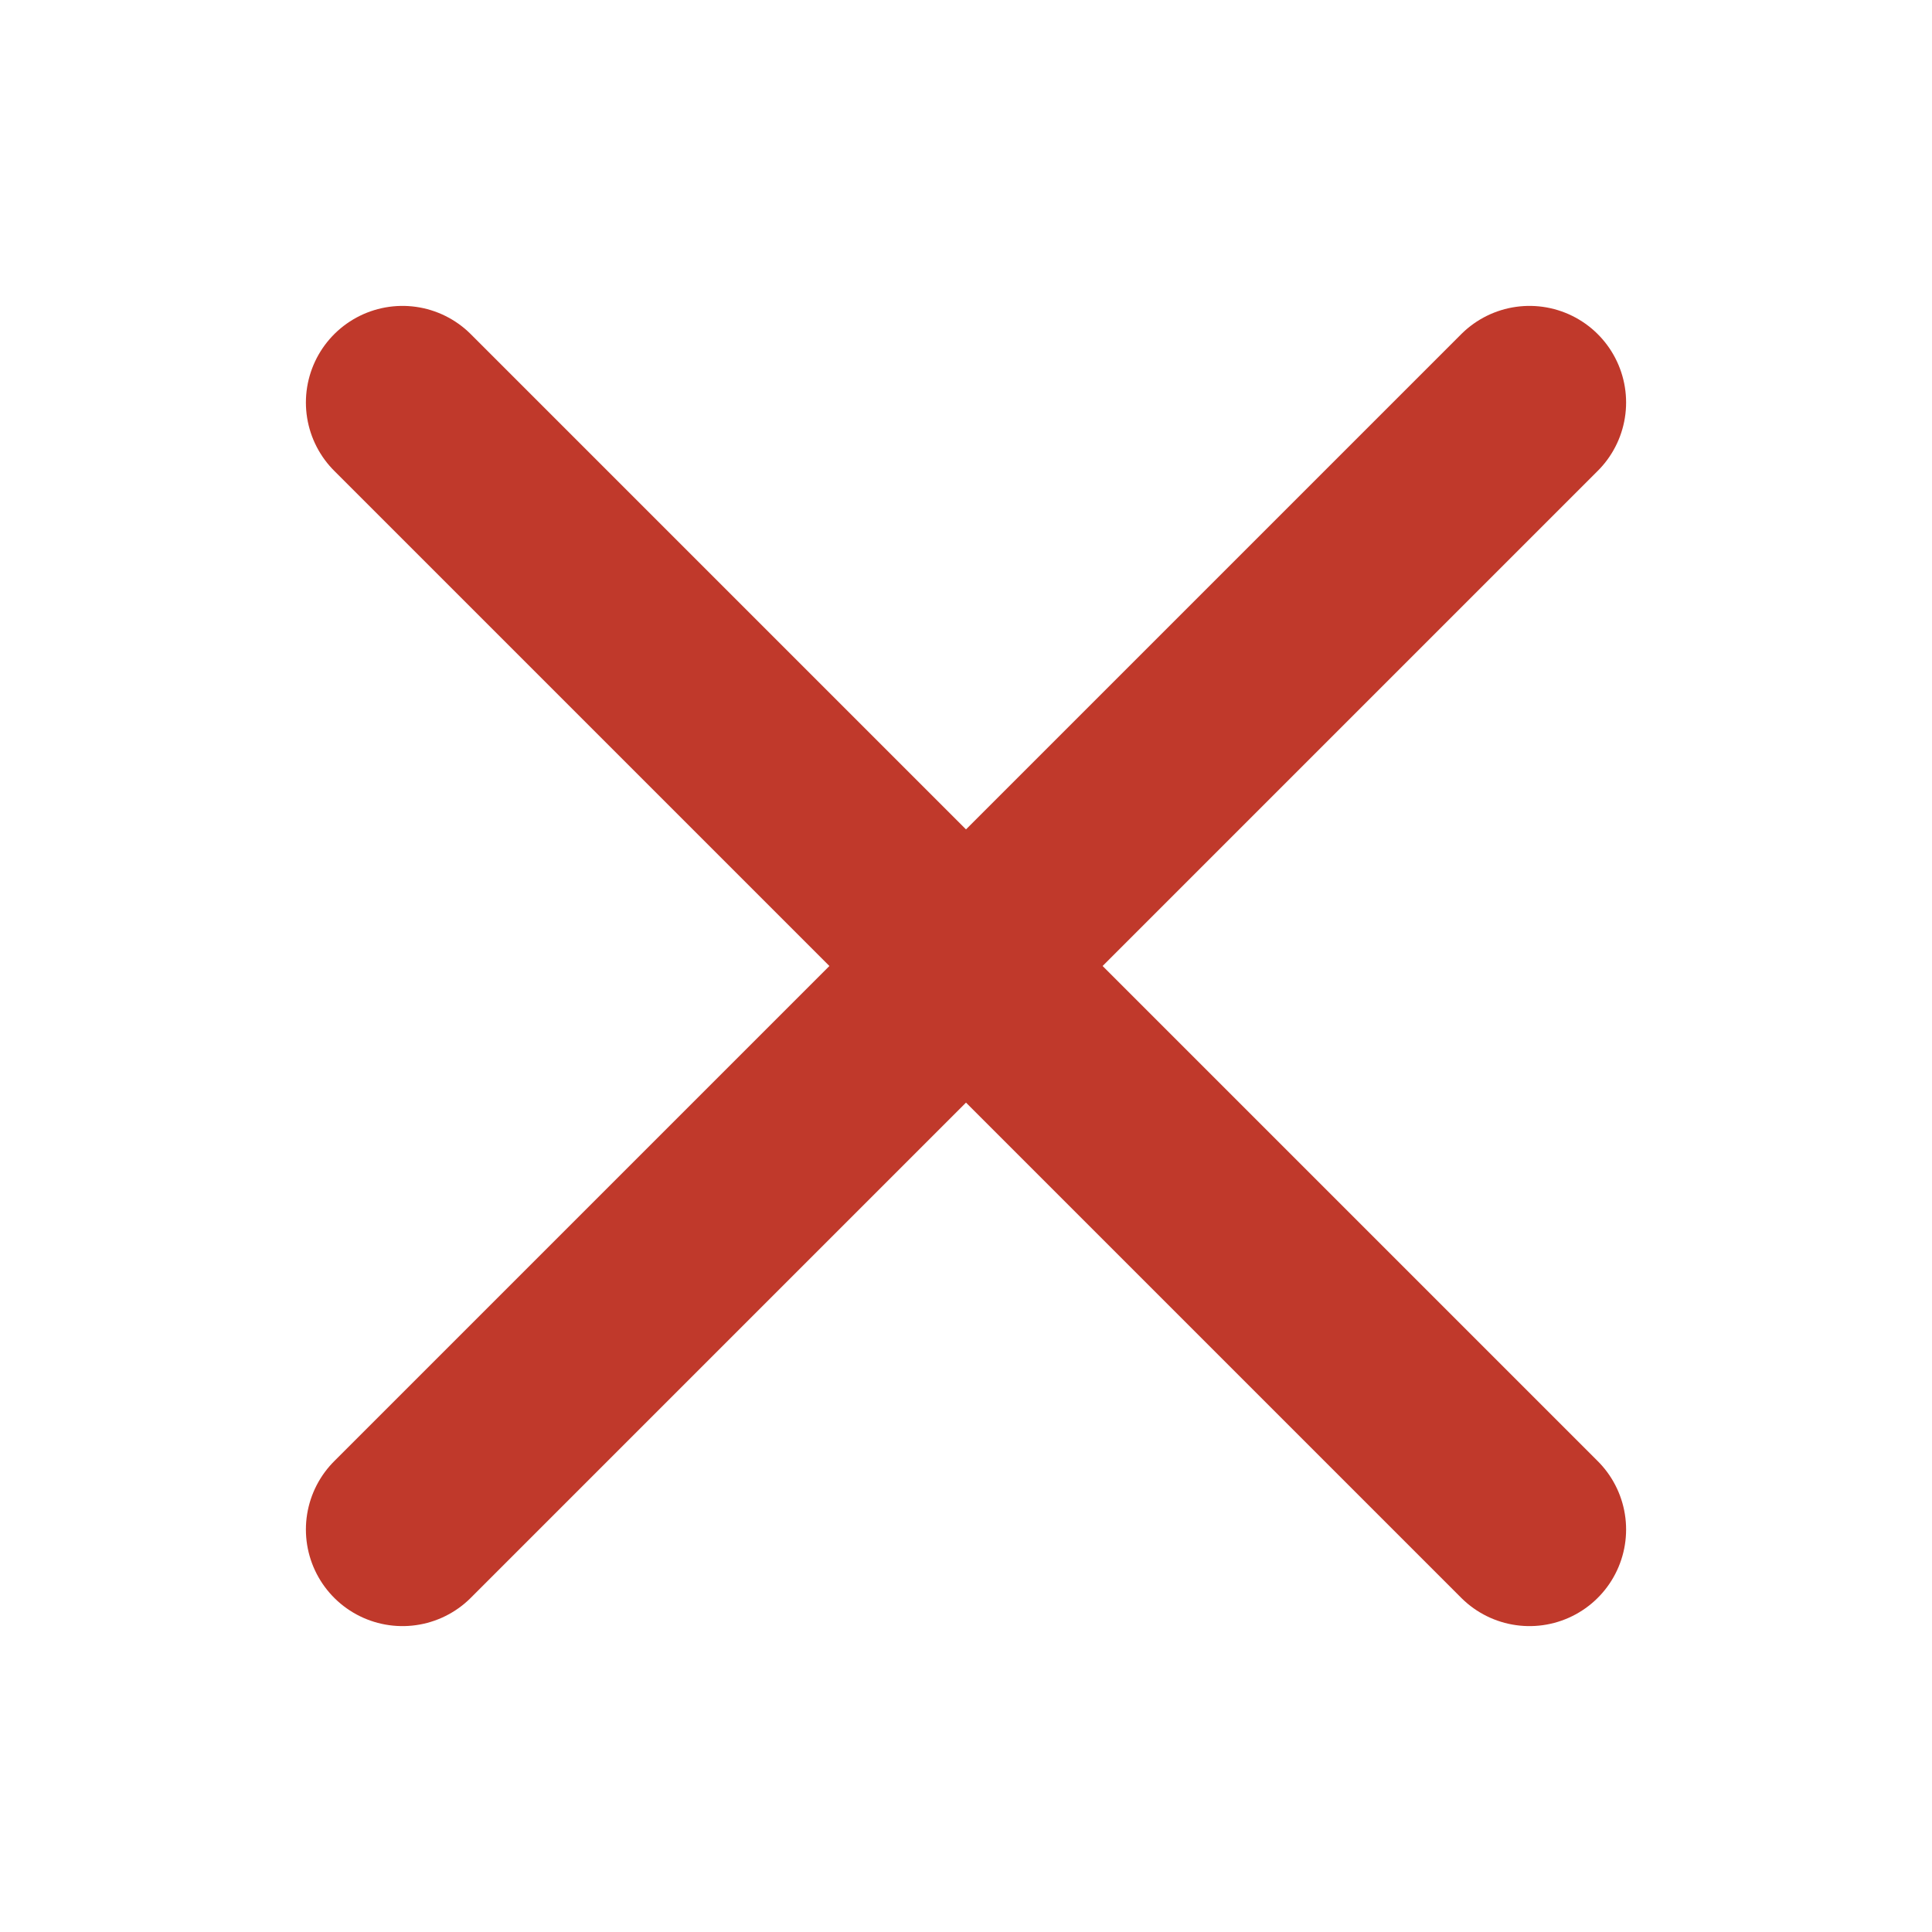
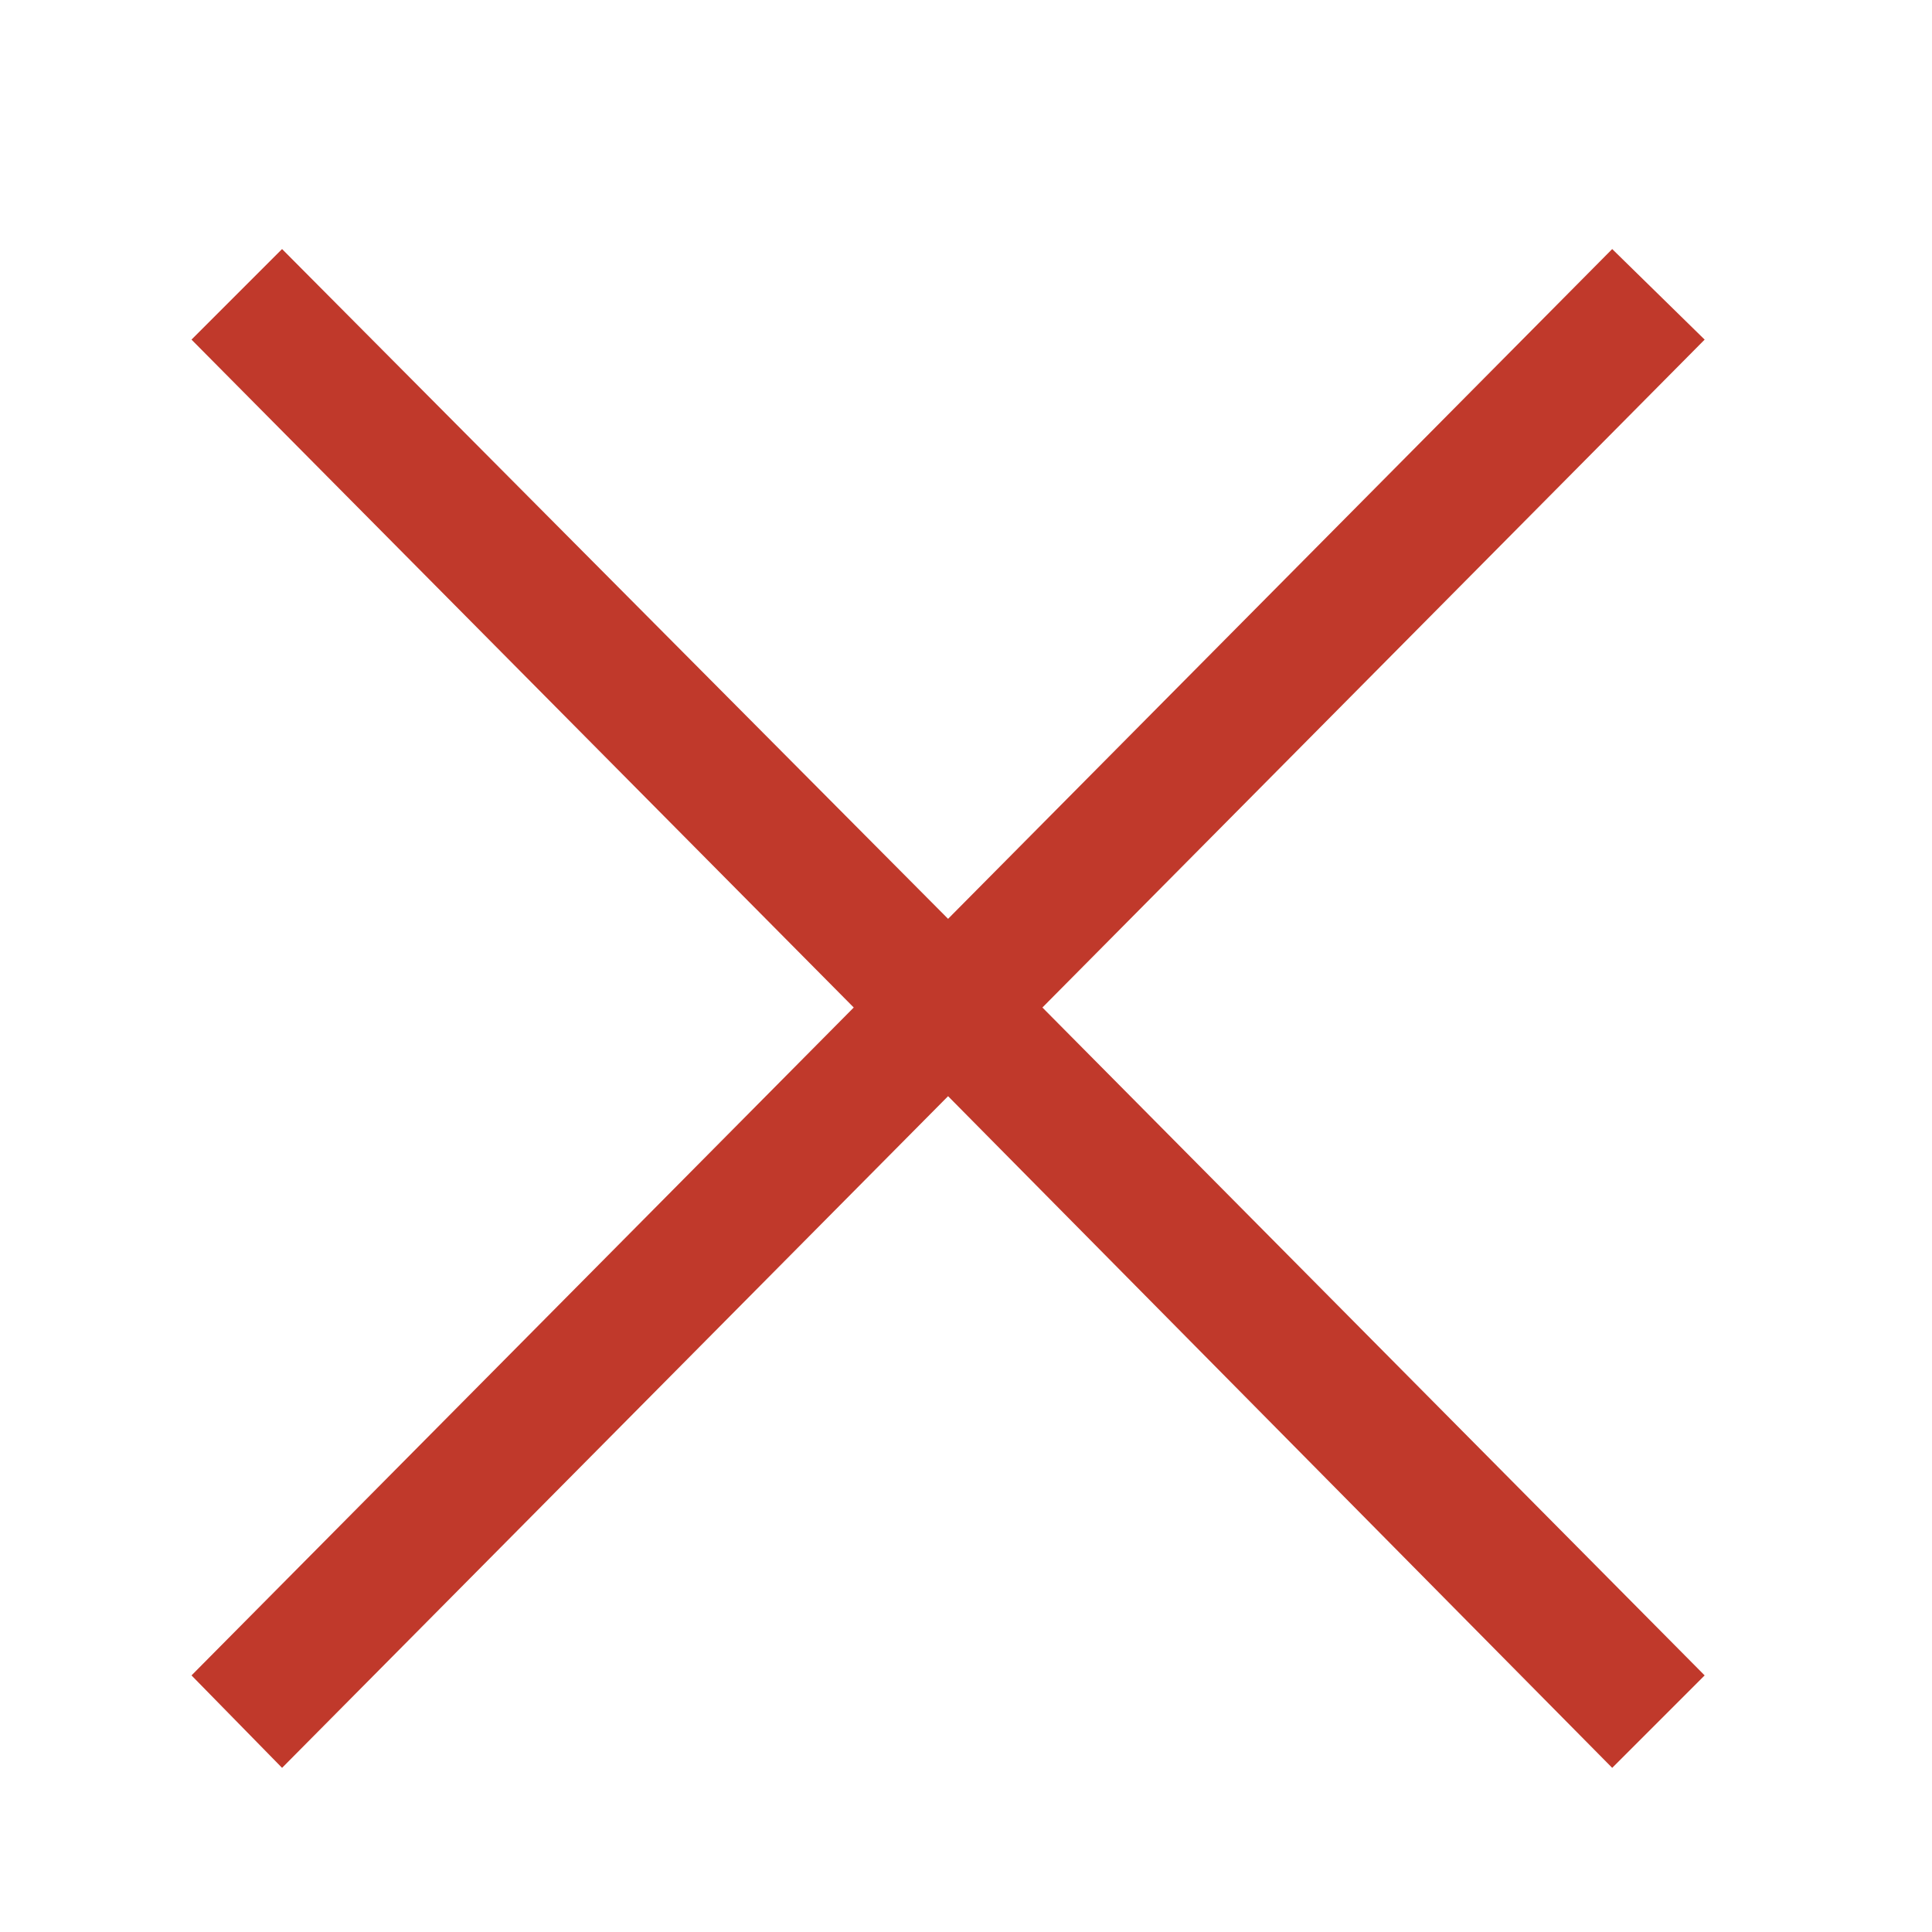
- <svg xmlns="http://www.w3.org/2000/svg" viewBox="0 0 24 24" width="24" height="24" color="#1a1a1a" fill="none" stroke="currentColor" stroke-width="1.6" stroke-linecap="round" stroke-linejoin="round">
-   <path d="M5 5l14 14M19 5L5 19" stroke="#c0392b" stroke-width="2.4" />
+ <svg xmlns="http://www.w3.org/2000/svg" viewBox="0 -960 965 1024" width="24" height="24" fill="#c0392b">
+   <path d="M874 -780L825 -828L473 -473L120 -828L72 -780L423 -426L72 -72L120 -23L473 -379L825 -23L874 -72L523 -426L874 -780Z" />
</svg>
